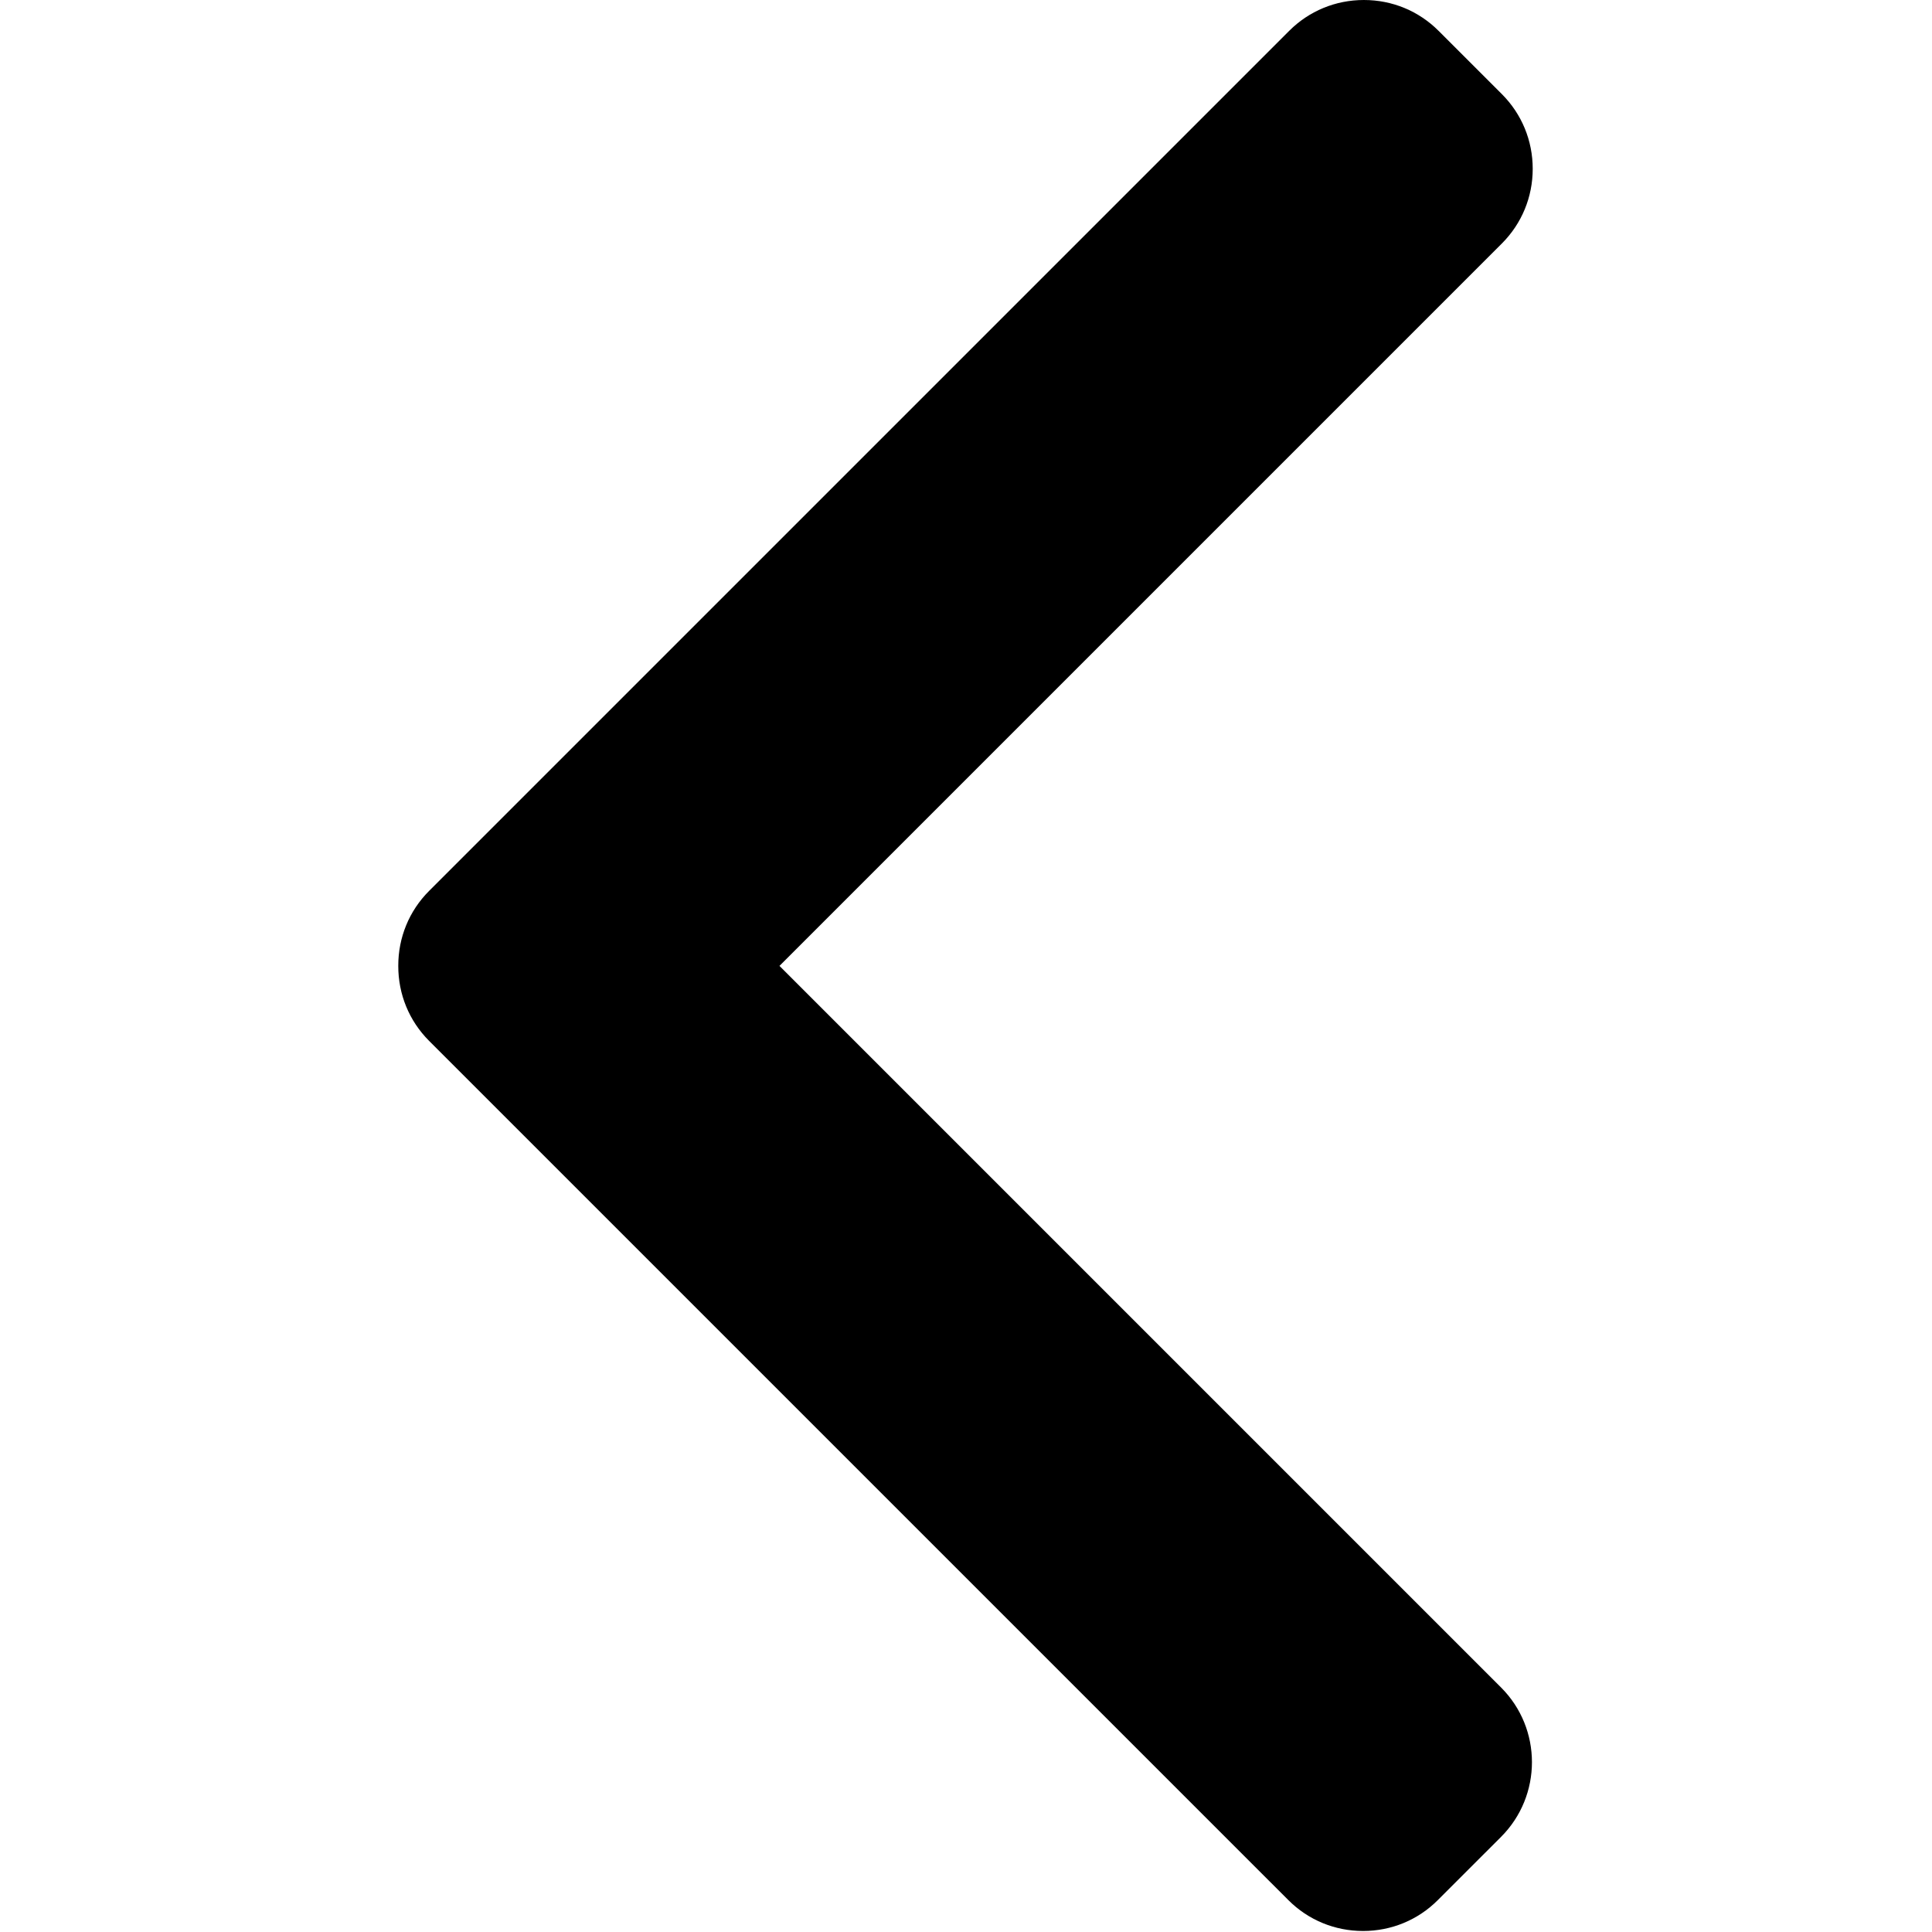
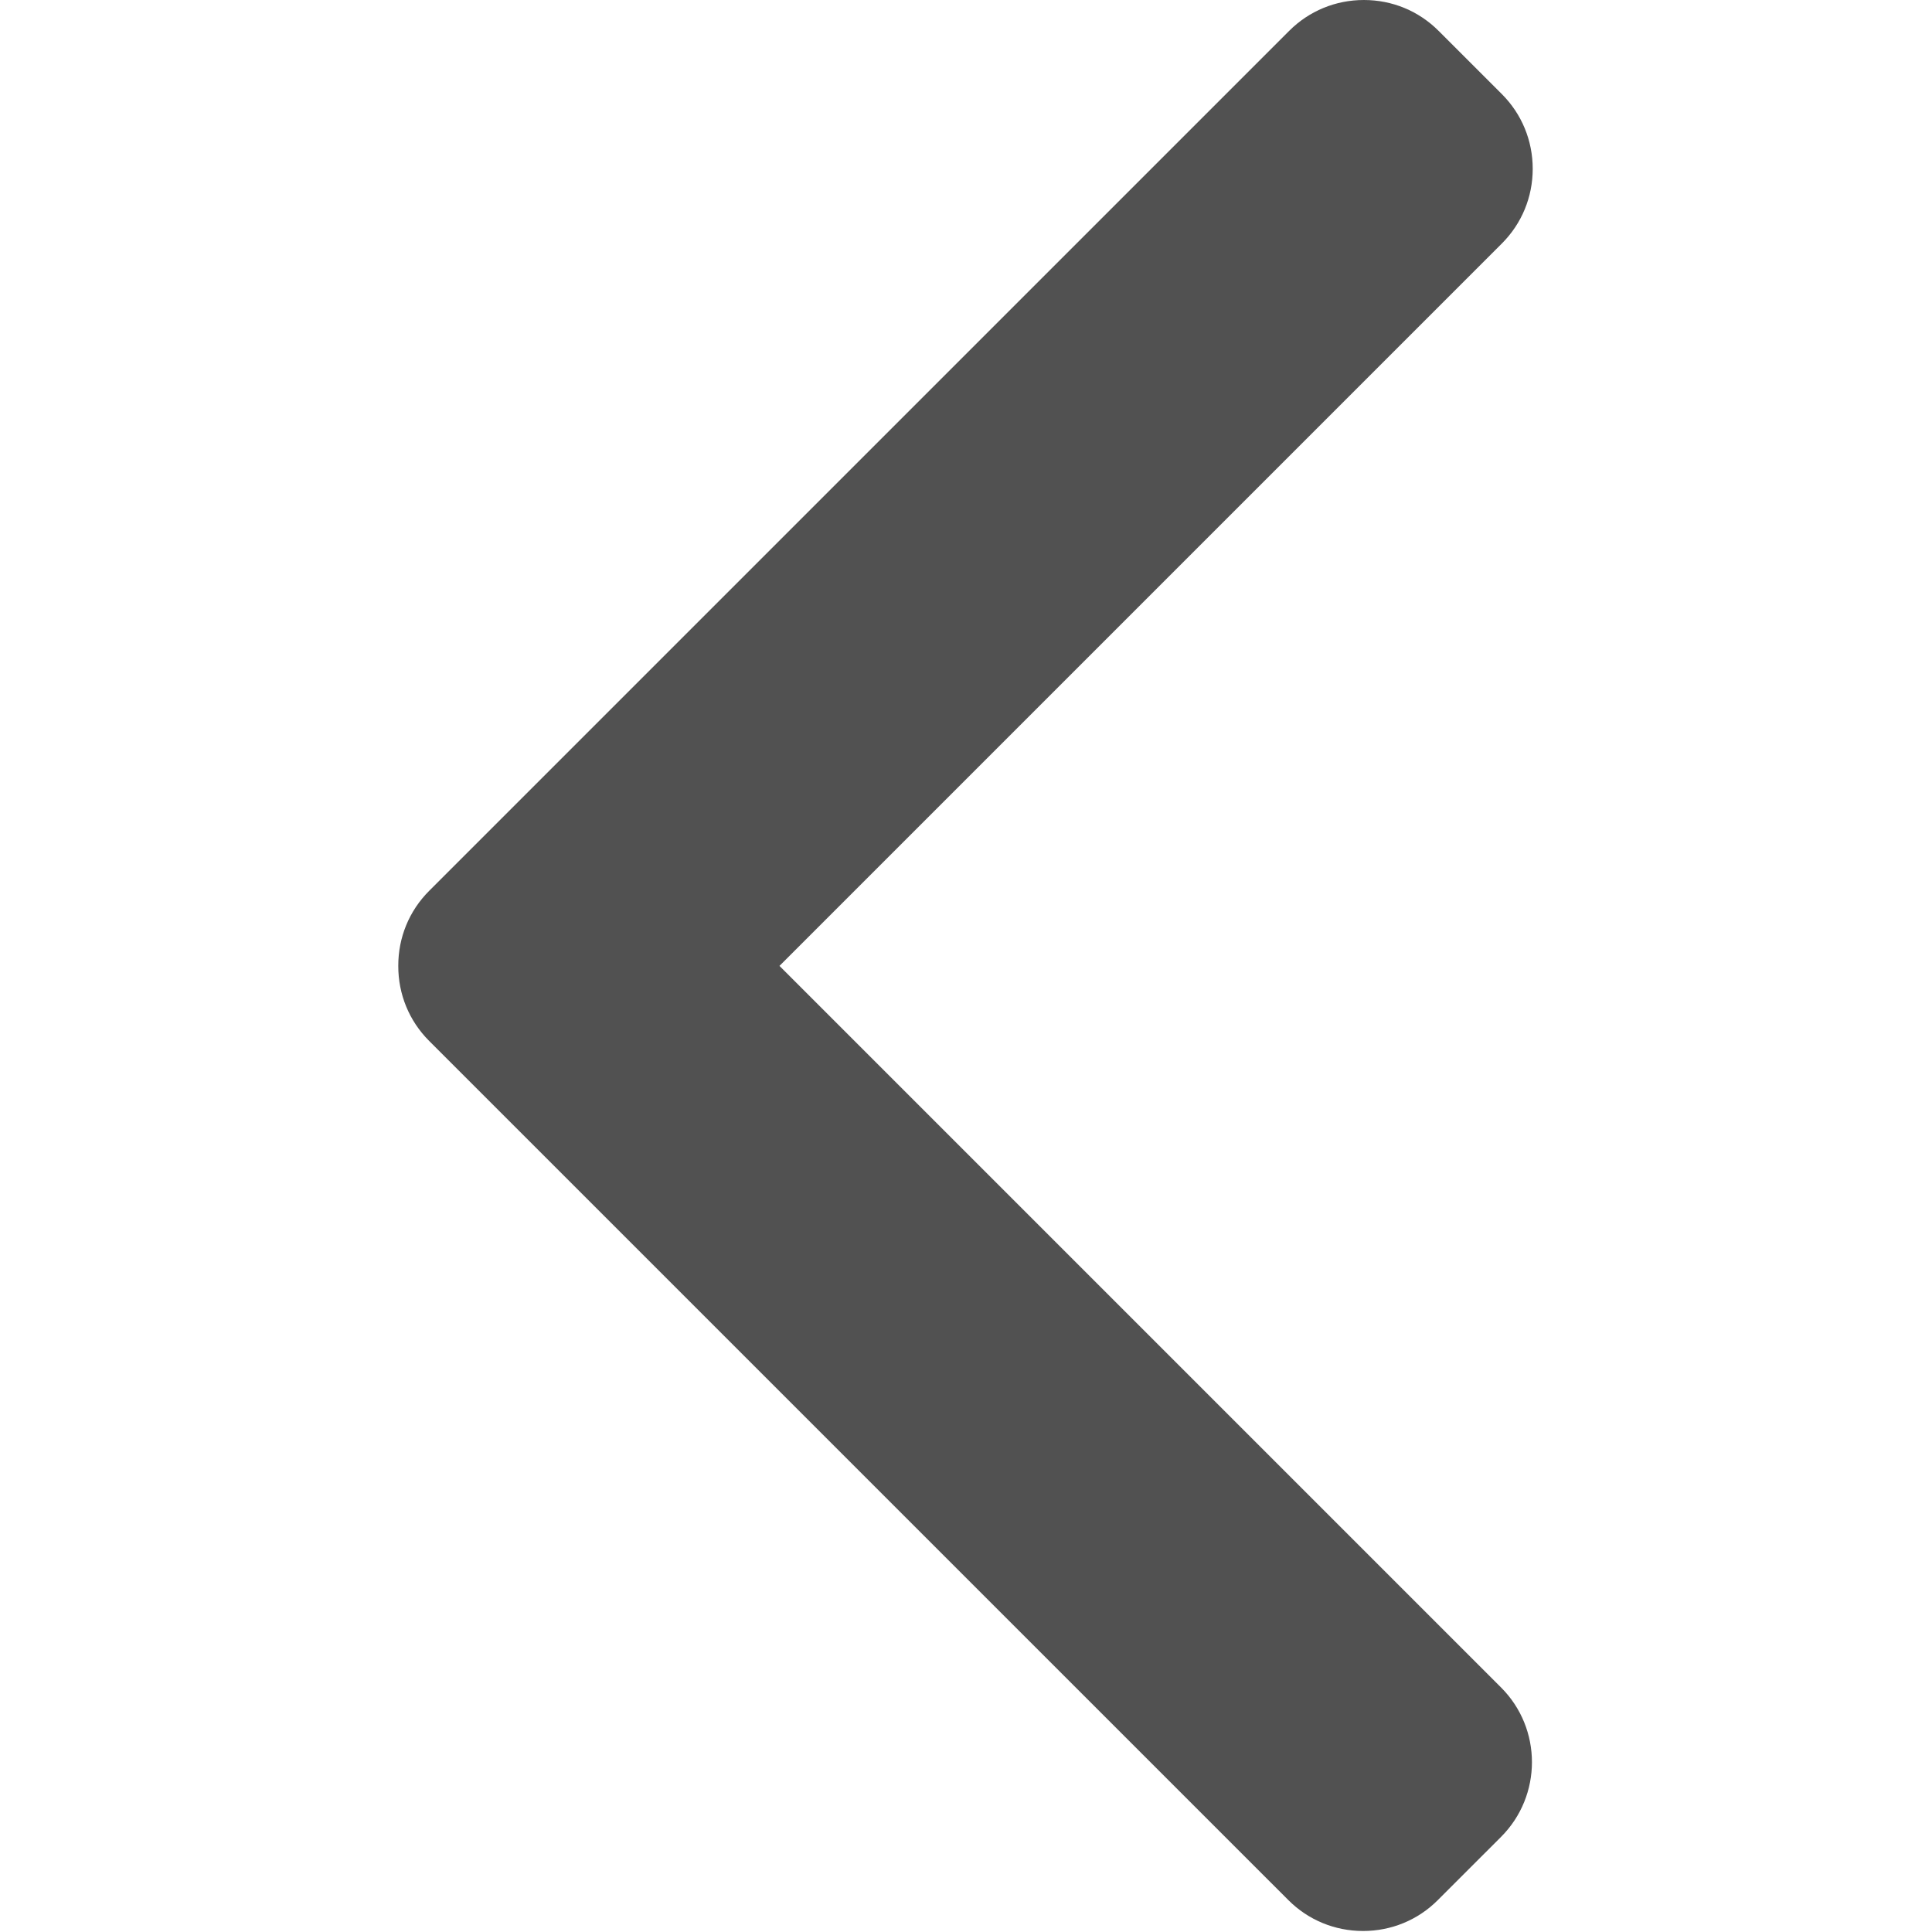
- <svg xmlns="http://www.w3.org/2000/svg" id="body_1" class="prev" width="667" height="667">
+ <svg xmlns="http://www.w3.org/2000/svg" id="body_1" style="fill:#515151;" width="667" height="667">
  <defs>
    <clipPath id="1">
      <path id="" clip-rule="evenodd" transform="matrix(1 0 0 1 0 0)" d="M500 0L500 500L500 500L0 500L0 500L0 0L0 0L500 0z" />
    </clipPath>
  </defs>
  <g transform="matrix(1.3333 0 0 1.3333 0 0)">
    <g clip-path="url(#1)">
      <path id="" class="svg-slide-prev" transform="matrix(1 0 0 -1 0 500)" d="M111.103 230.49L111.103 230.49L111.103 230.49L333.609 7.988L333.609 7.988L333.609 7.988C 338.755 2.837 345.625 -1.8905457E-14 352.95 -1.8008385E-14L352.95 -1.8008385E-14L352.95 -1.8008385E-14C 360.276 -1.7111312E-14 367.145 2.837 372.292 7.988L372.292 7.988L388.678 24.37C 399.34 35.044 399.34 52.394 388.678 63.052L388.678 63.052L201.834 249.896L201.834 249.896L388.885 436.948L388.885 436.948L388.885 436.948C 394.031 442.098 396.873 448.964 396.873 456.285L396.873 456.285L396.873 456.285C 396.873 463.614 394.031 470.48 388.885 475.634L388.885 475.634L372.499 492.012C 367.349 497.163 360.483 500 353.158 500L353.158 500L353.158 500C 345.833 500 338.963 497.163 333.816 492.012L333.816 492.012L111.103 269.307C 105.944 264.14 103.111 257.242 103.127 249.909L103.127 249.909L103.127 249.909C 103.111 242.547 105.944 235.653 111.103 230.49z" />
    </g>
  </g>
</svg>
